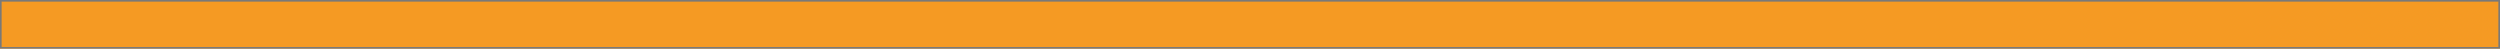
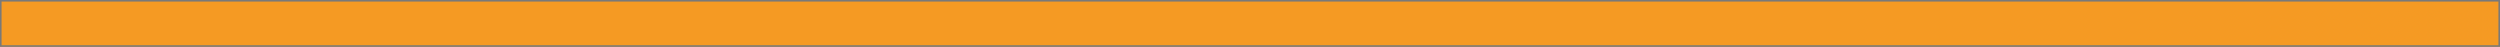
- <svg xmlns="http://www.w3.org/2000/svg" version="1.1" width="1542px" height="30px">
+ <svg xmlns="http://www.w3.org/2000/svg" version="1.1" width="1602px" height="30px">
  <defs>
-     <mask fill="white" id="clip209">
-       <path d="M 0 30  L 0 0  L 127.166 0  L 1372.398 0  L 1542 0  L 1542 30  L 1444.314 30  L 672.641 30  L 216.515 30  L 0 30  Z " fill-rule="evenodd" />
+     <mask fill="white" id="clip329">
+       <path d="M 0 30  L 0 0  L 132.115 0  L 1425.799 0  L 1602 0  L 1602 30  L 1500.513 30  L 698.814 30  L 0 30  Z " fill-rule="evenodd" />
    </mask>
  </defs>
-   <g transform="matrix(1 0 0 1 2 -388 )">
-     <path d="M 0 30  L 0 0  L 127.166 0  L 1372.398 0  L 1542 0  L 1542 30  L 1444.314 30  L 672.641 30  L 216.515 30  L 0 30  Z " fill-rule="nonzero" fill="#f59a23" stroke="none" transform="matrix(1 0 0 1 -2 388 )" />
-     <path d="M 0 30  L 0 0  L 127.166 0  L 1372.398 0  L 1542 0  L 1542 30  L 1444.314 30  L 672.641 30  L 216.515 30  L 0 30  Z " stroke-width="2" stroke="#797979" fill="none" transform="matrix(1 0 0 1 -2 388 )" mask="url(#clip209)" />
+   <g transform="matrix(1 0 0 1 2 -1268 )">
+     <path d="M 0 30  L 0 0  L 132.115 0  L 1425.799 0  L 1602 0  L 1602 30  L 1500.513 30  L 698.814 30  L 0 30  Z " fill-rule="nonzero" fill="#f59a23" stroke="none" transform="matrix(1 0 0 1 -2 1268 )" />
+     <path d="M 0 30  L 0 0  L 132.115 0  L 1425.799 0  L 1602 0  L 1602 30  L 1500.513 30  L 698.814 30  L 0 30  Z " stroke-width="2" stroke="#797979" fill="none" transform="matrix(1 0 0 1 -2 1268 )" mask="url(#clip329)" />
  </g>
</svg>
